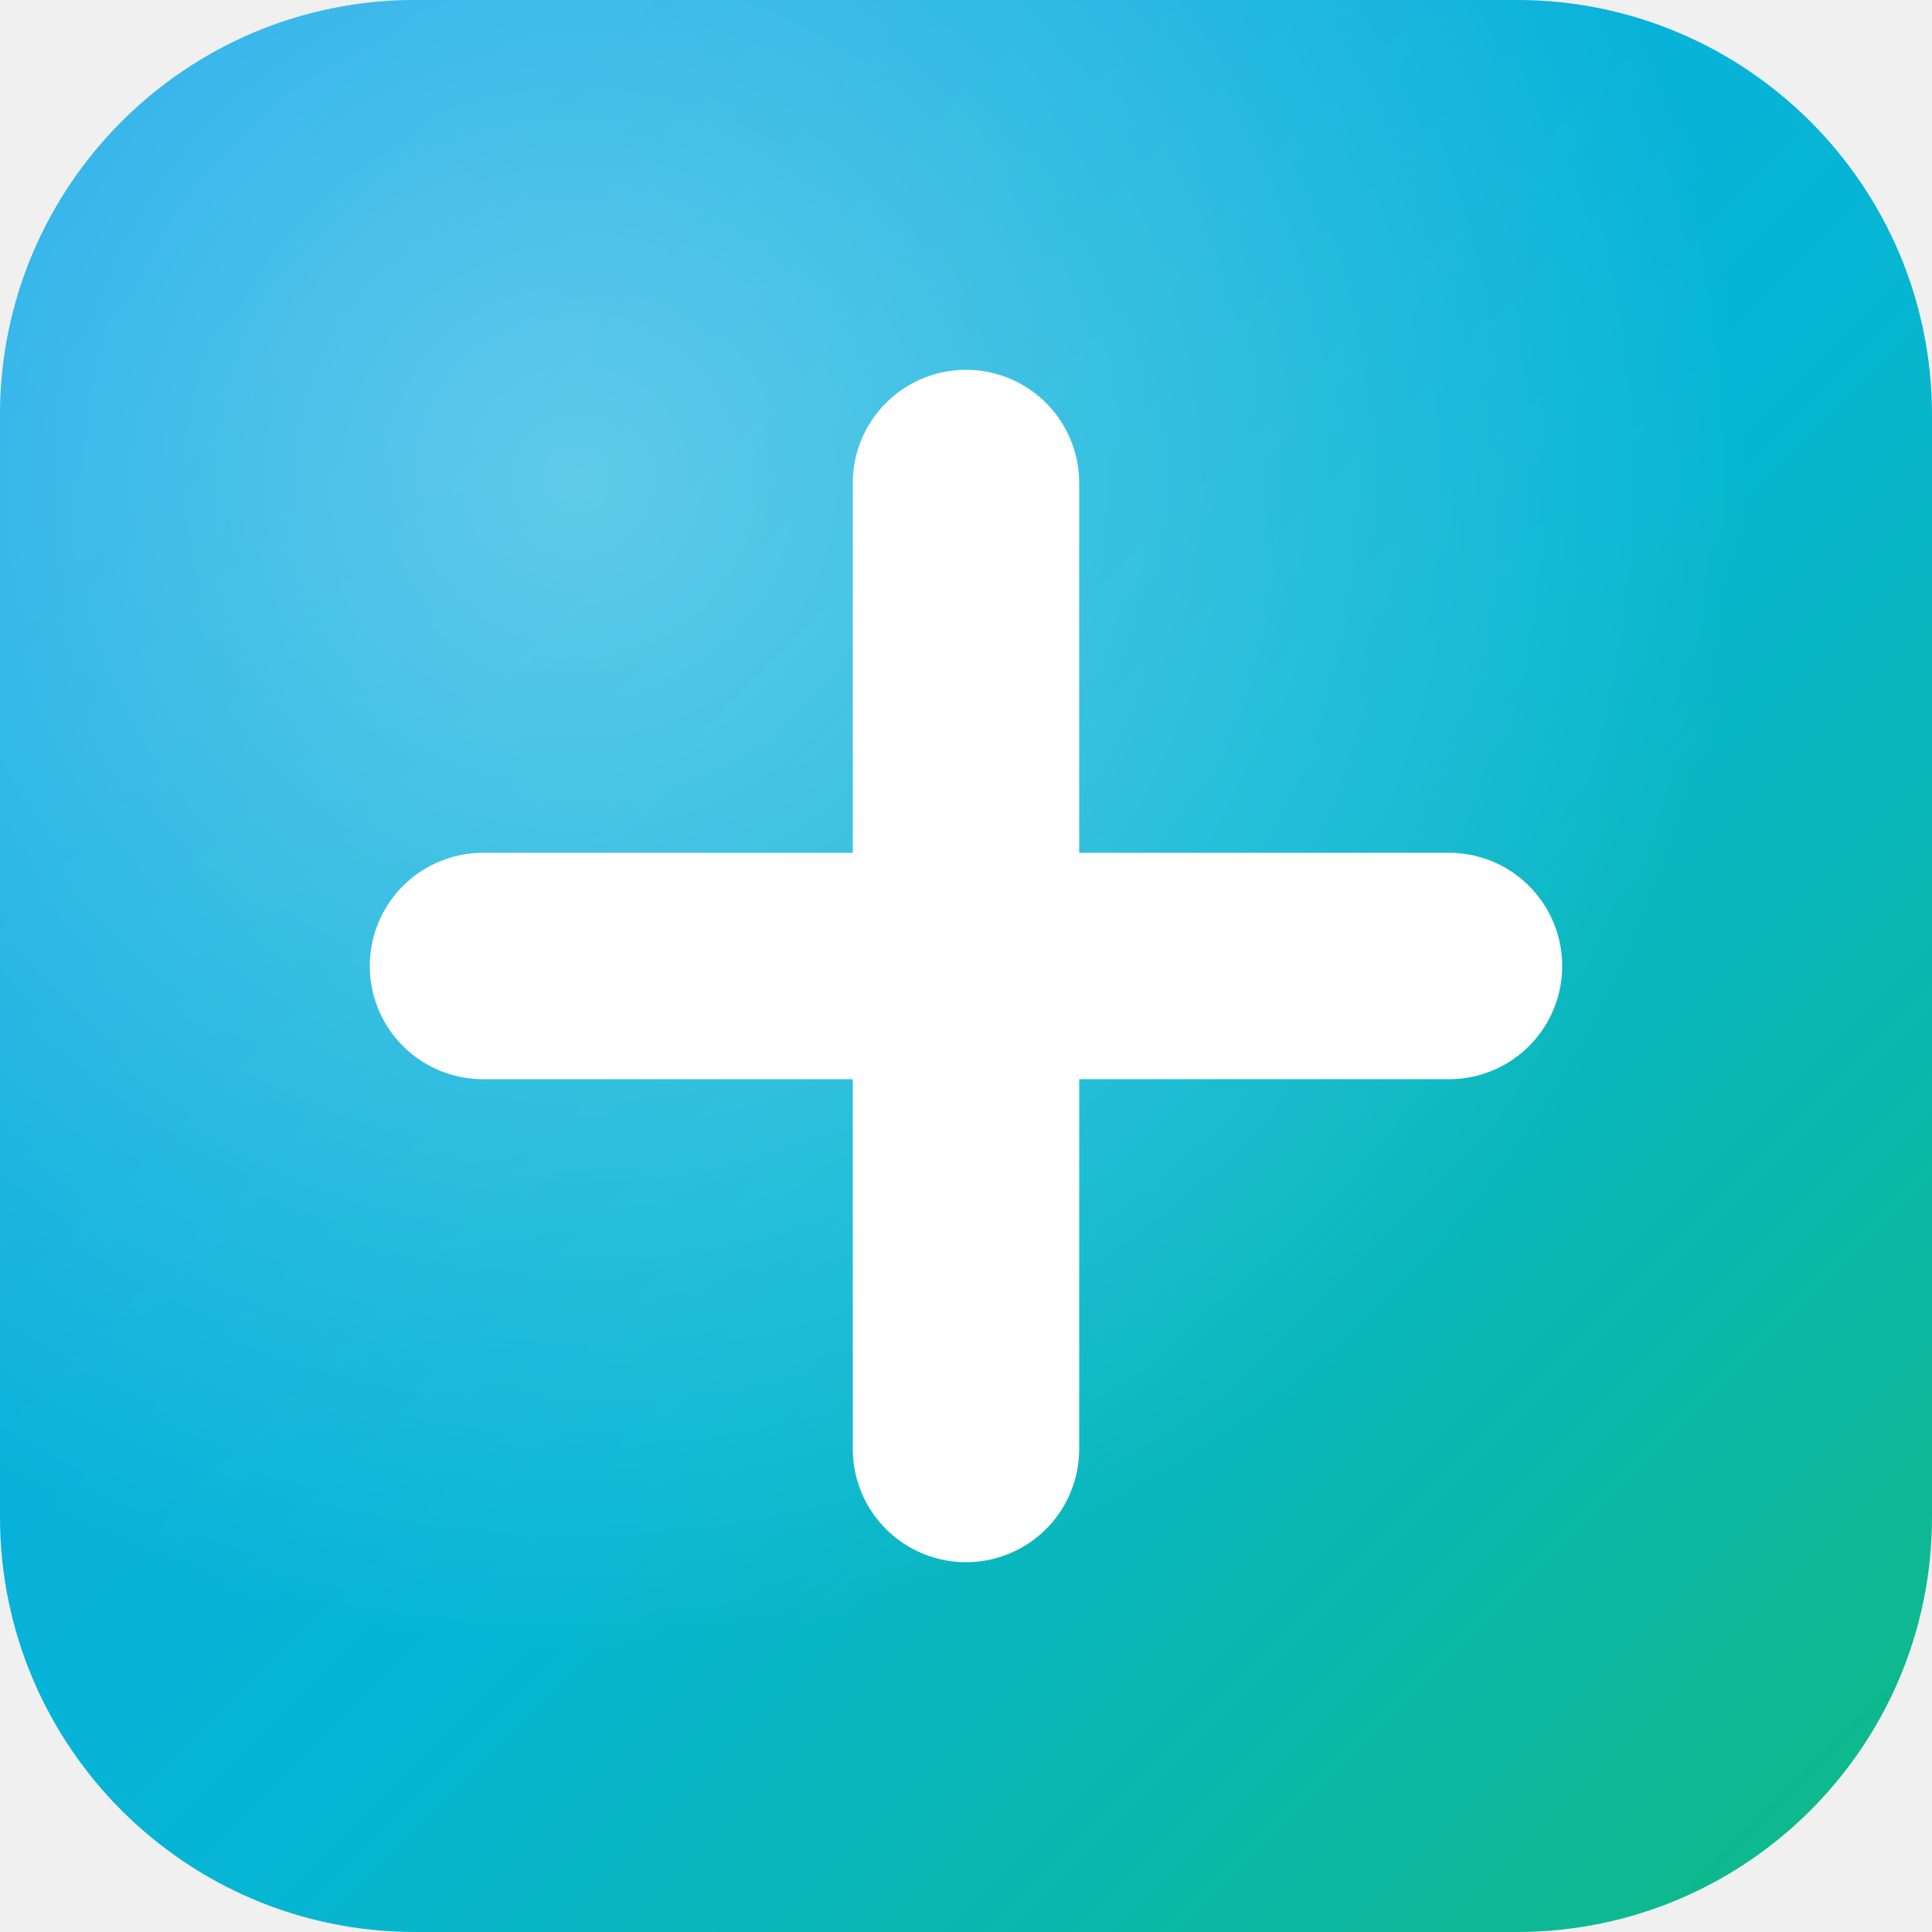
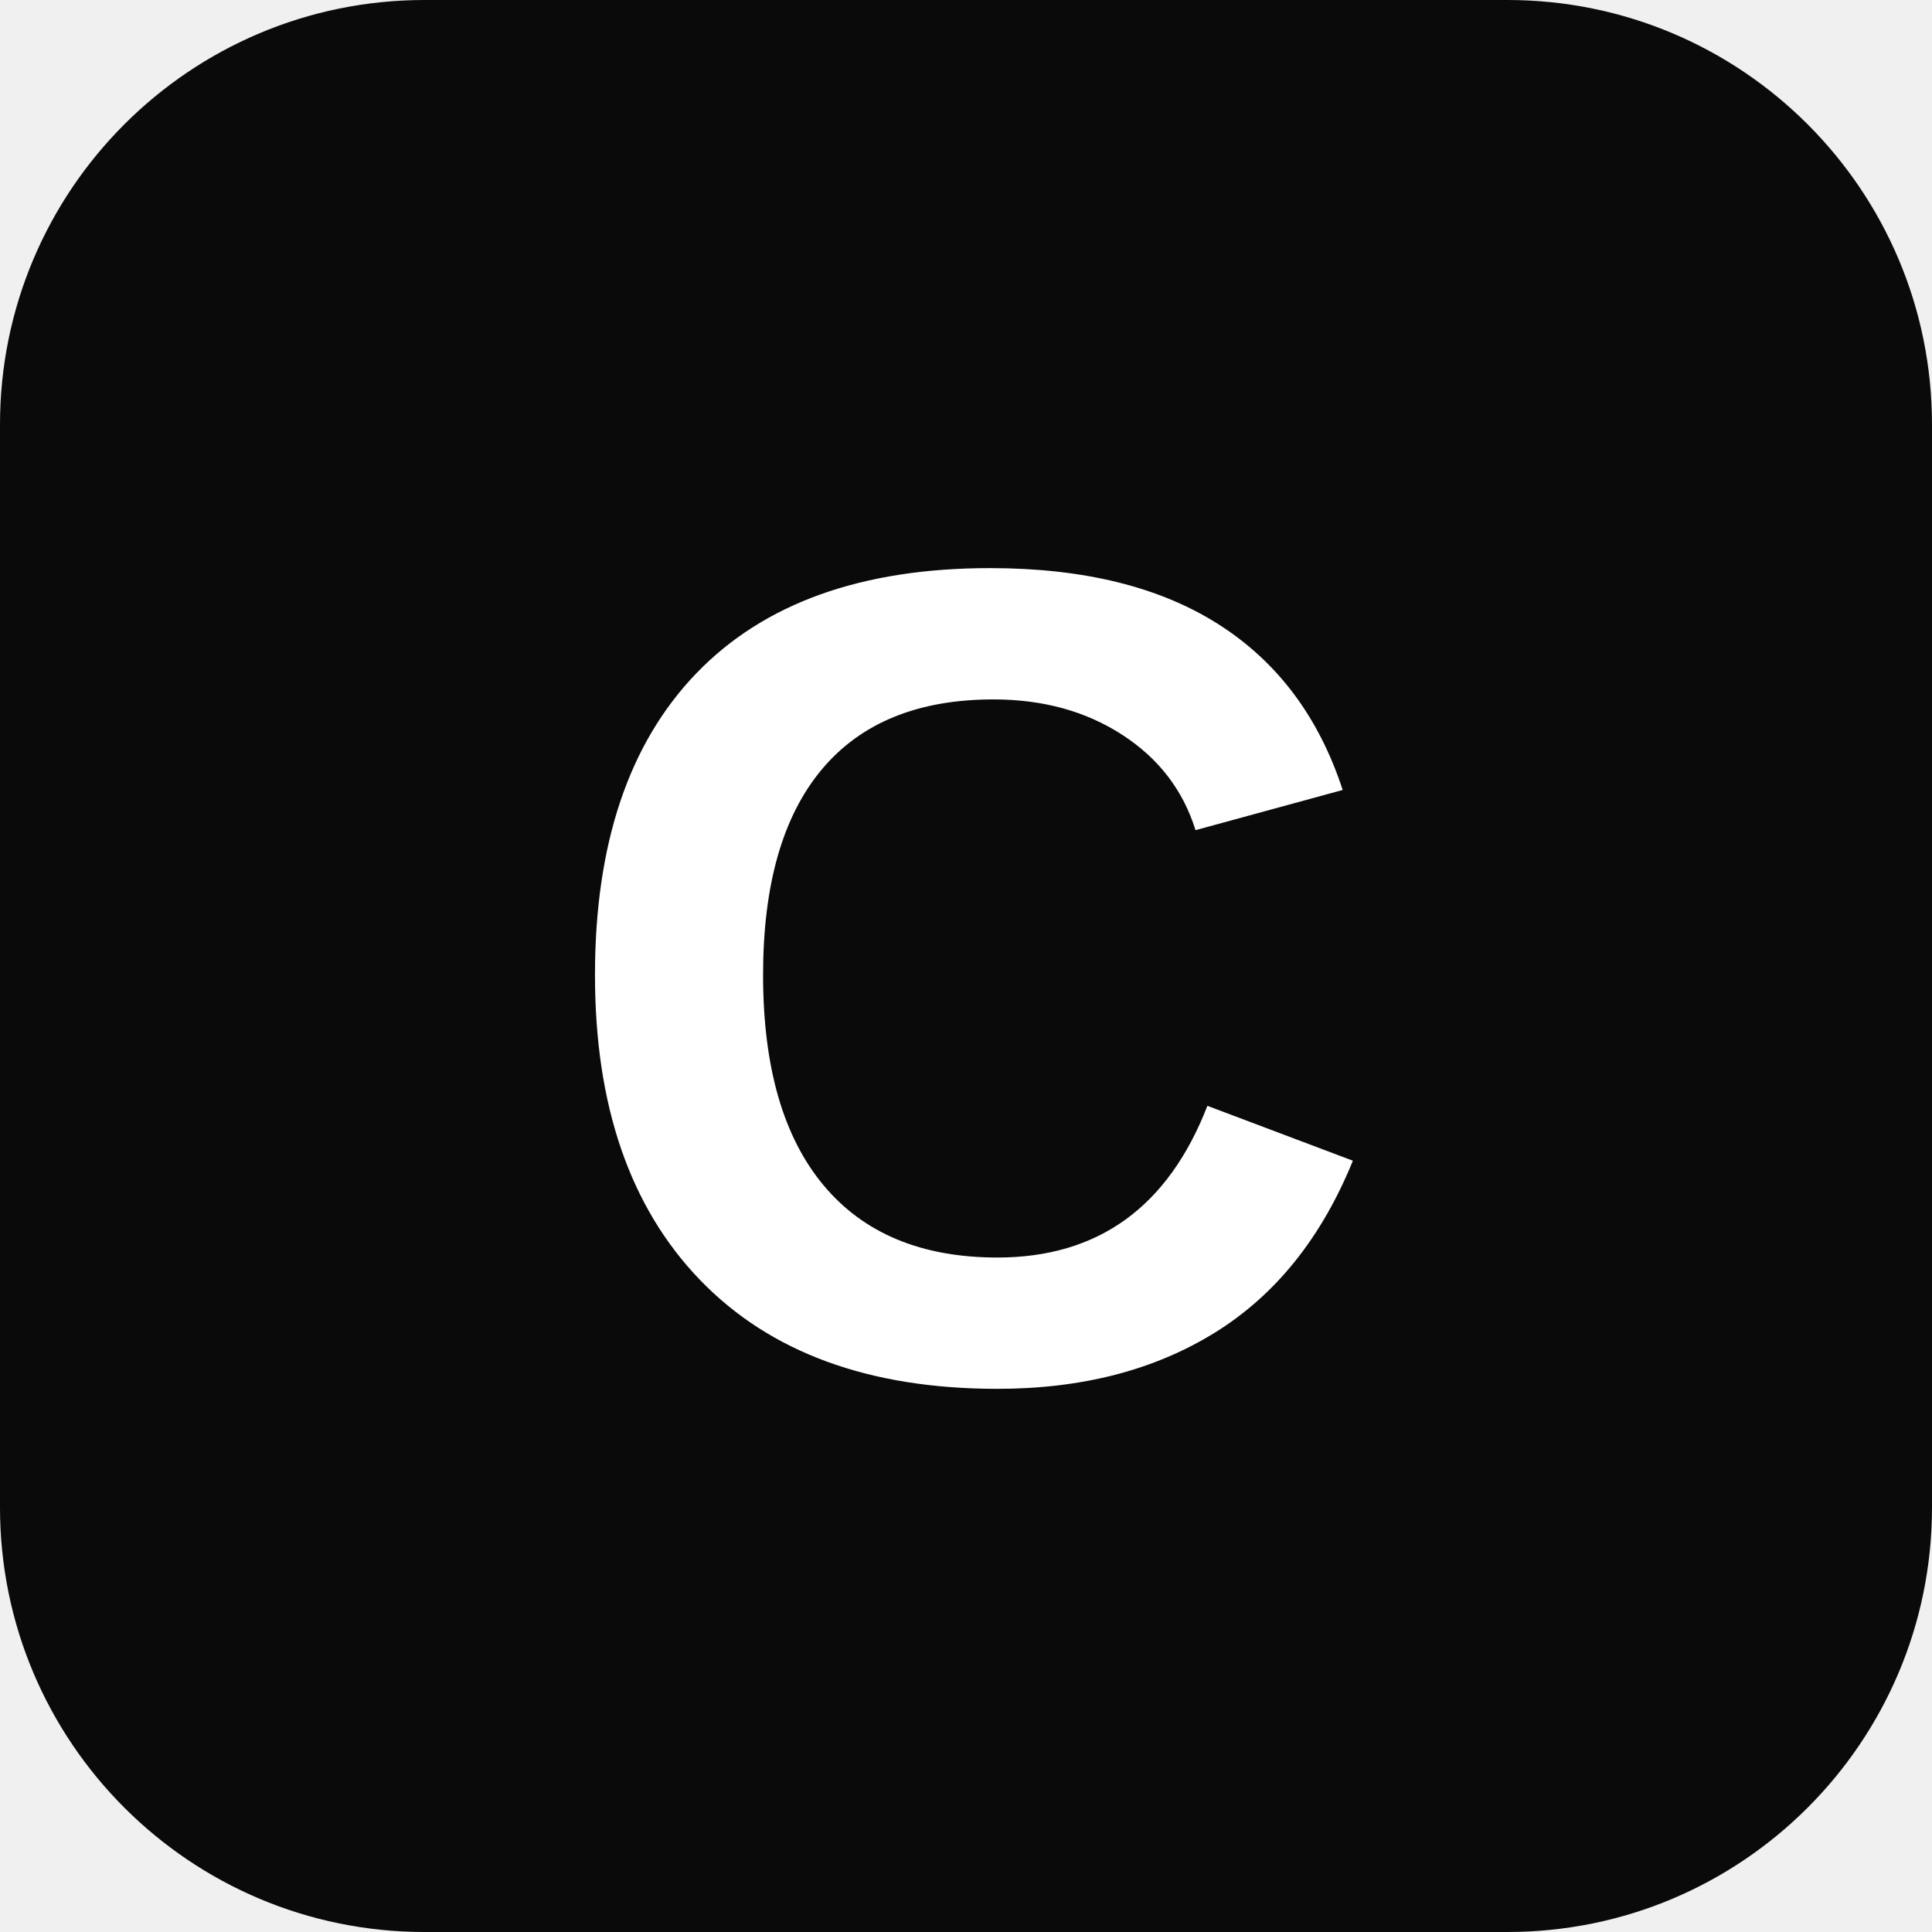
- <svg xmlns="http://www.w3.org/2000/svg" viewBox="0 0 1024 1024" role="img" aria-label="CLARY CARE icon">
-   <defs>
-     <linearGradient id="cc-icon-grad" x1="0%" y1="0%" x2="100%" y2="100%">
-       <stop offset="0%" stop-color="#0EA5E9" />
-       <stop offset="55%" stop-color="#06B6D4" />
-       <stop offset="100%" stop-color="#10B981" />
-     </linearGradient>
-     <radialGradient id="cc-icon-shine" cx="30%" cy="25%" r="60%">
-       <stop offset="0%" stop-color="#fff" stop-opacity="0.35" />
-       <stop offset="100%" stop-color="#fff" stop-opacity="0" />
-     </radialGradient>
-   </defs>
-   <rect width="1024" height="1024" rx="220" fill="url(#cc-icon-grad)" />
-   <rect width="1024" height="1024" rx="220" fill="url(#cc-icon-shine)" />
-   <path d="M512 256 L512 768 M256 512 L768 512" stroke="#fff" stroke-width="120" stroke-linecap="round" />
-   <circle cx="512" cy="512" r="64" fill="#fff" />
+ <svg xmlns="http://www.w3.org/2000/svg" width="1024" height="1024" viewBox="0 0 1024 1024" role="img" aria-label="Clary">
+   <rect width="1024" height="1024" rx="225" fill="#0A0A0A" />
+   <text x="512" y="730.112" text-anchor="middle" font-family="Bahnschrift, 'DIN Next', 'Segoe UI Variable Display', 'Segoe UI', Arial, sans-serif" font-size="614.4" font-weight="700" letter-spacing="0" fill="#FFFFFF">C</text>
</svg>
